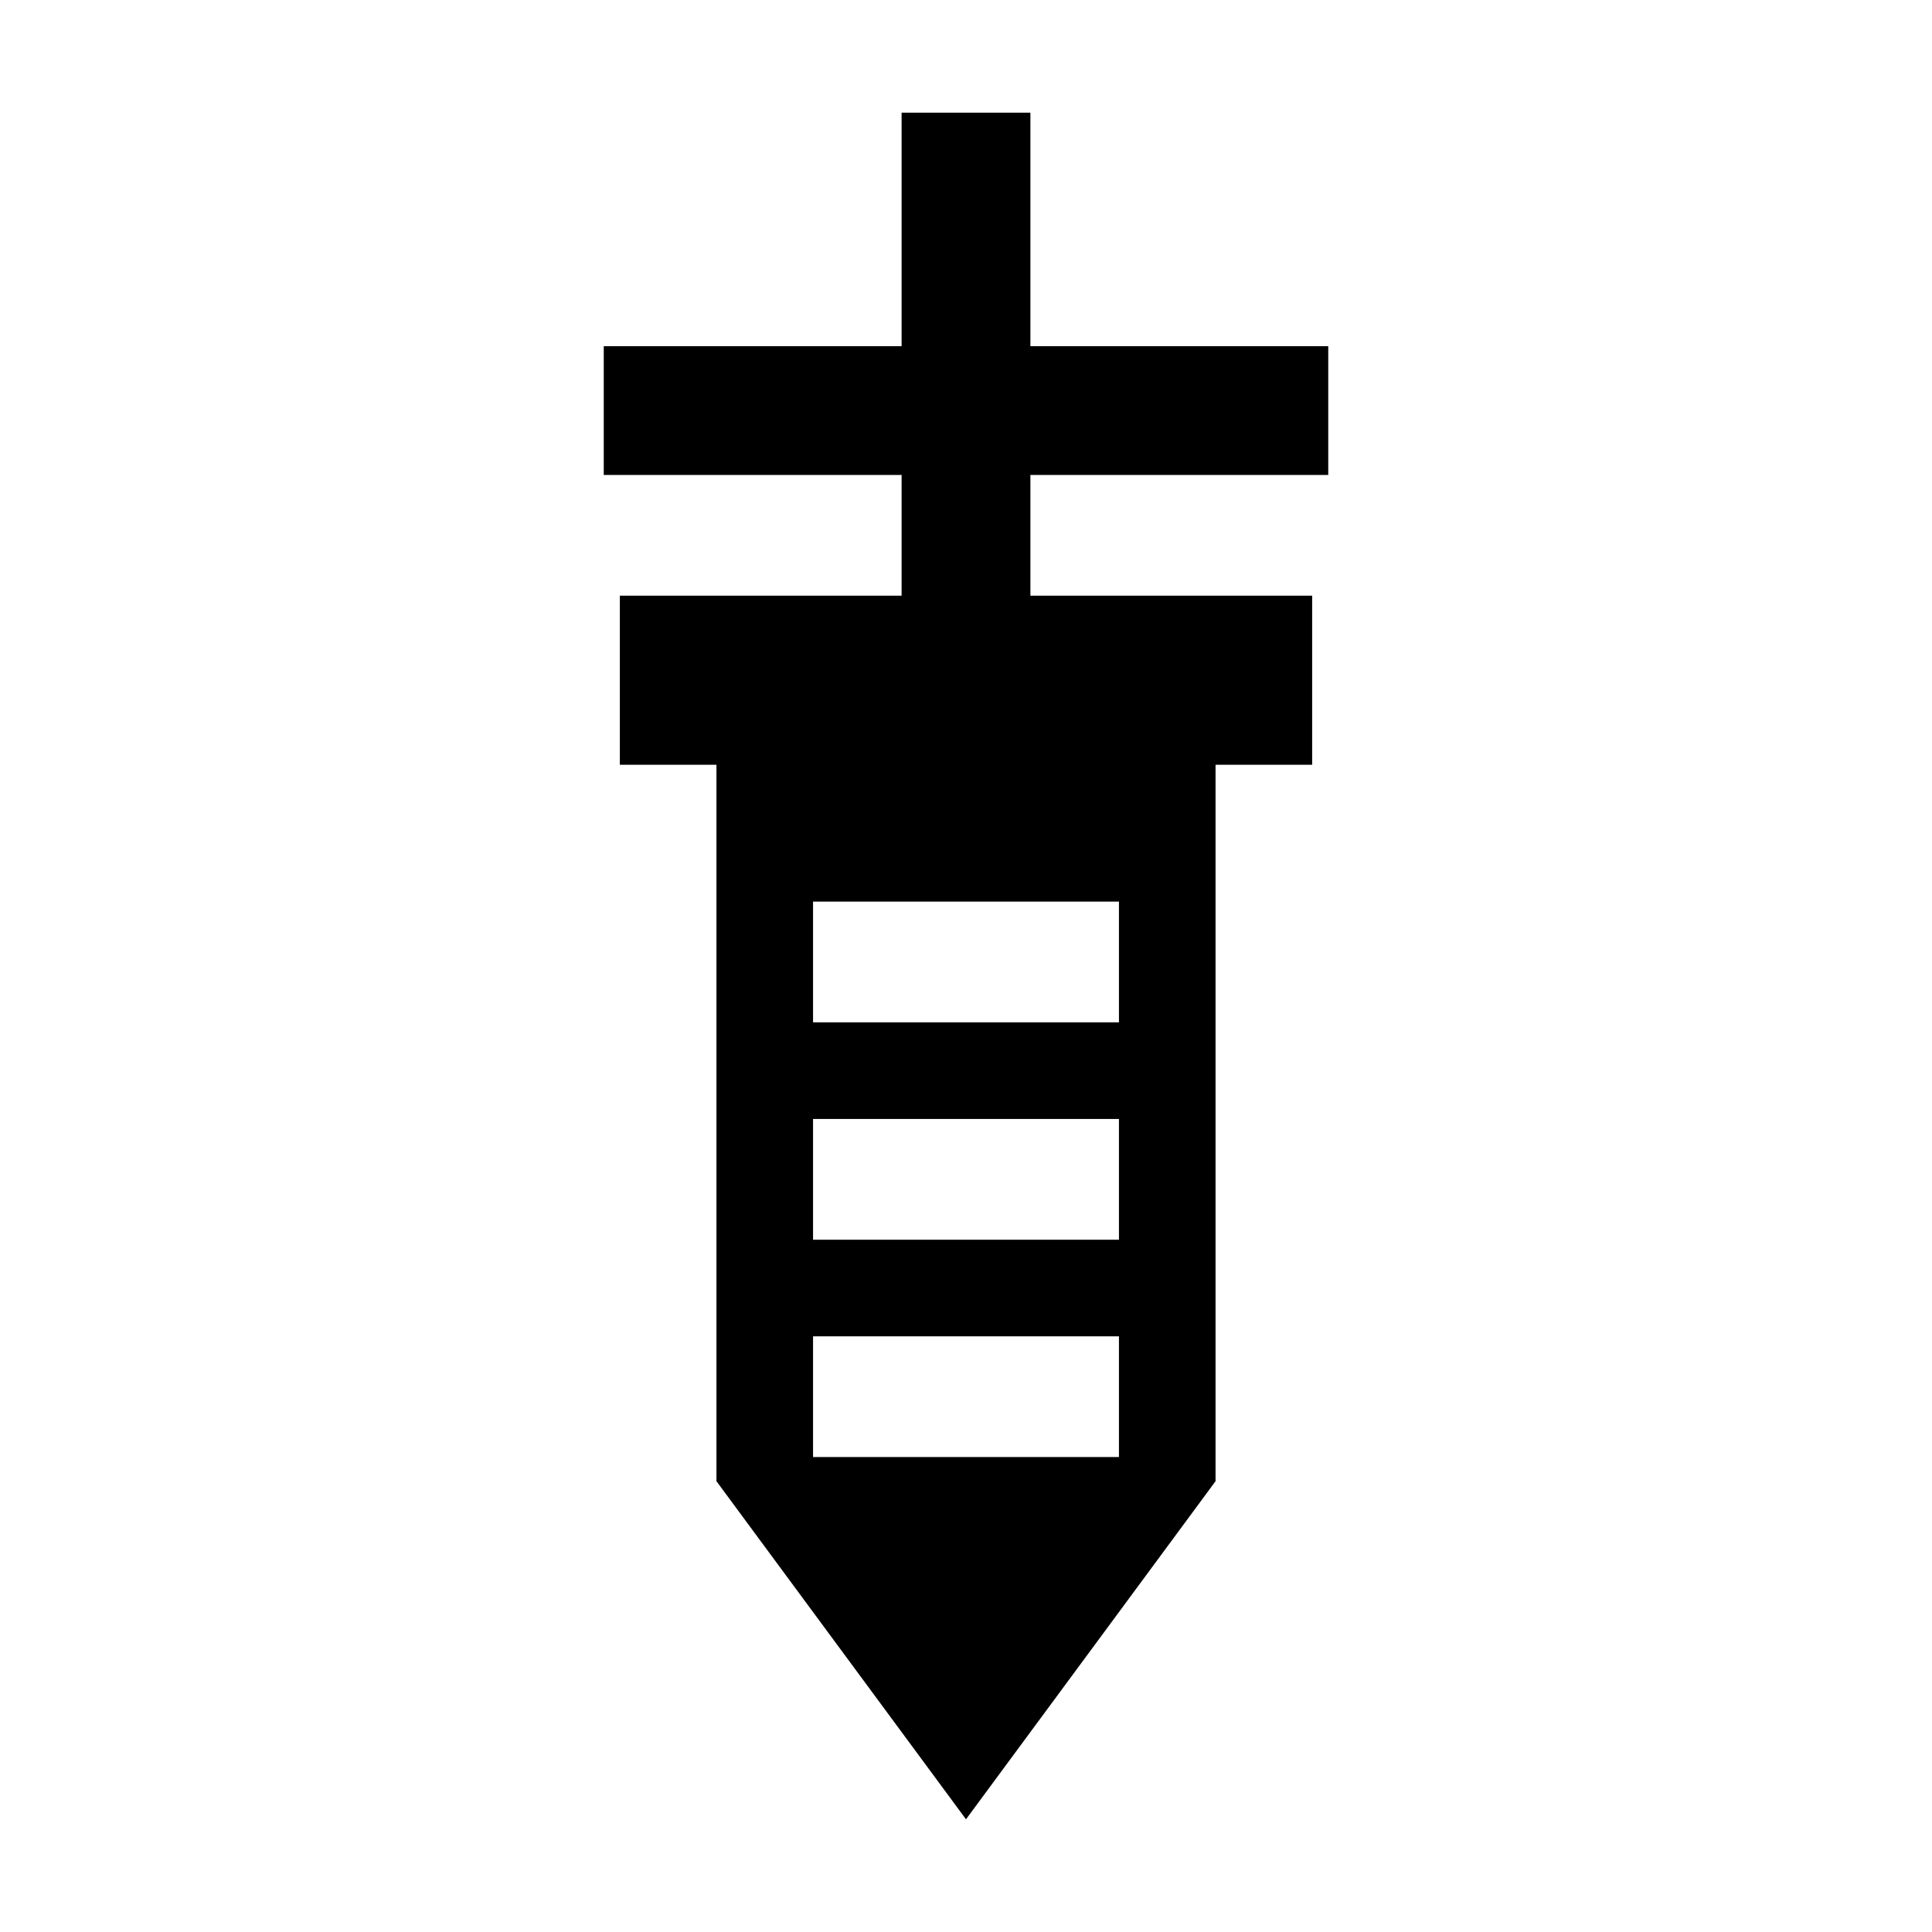
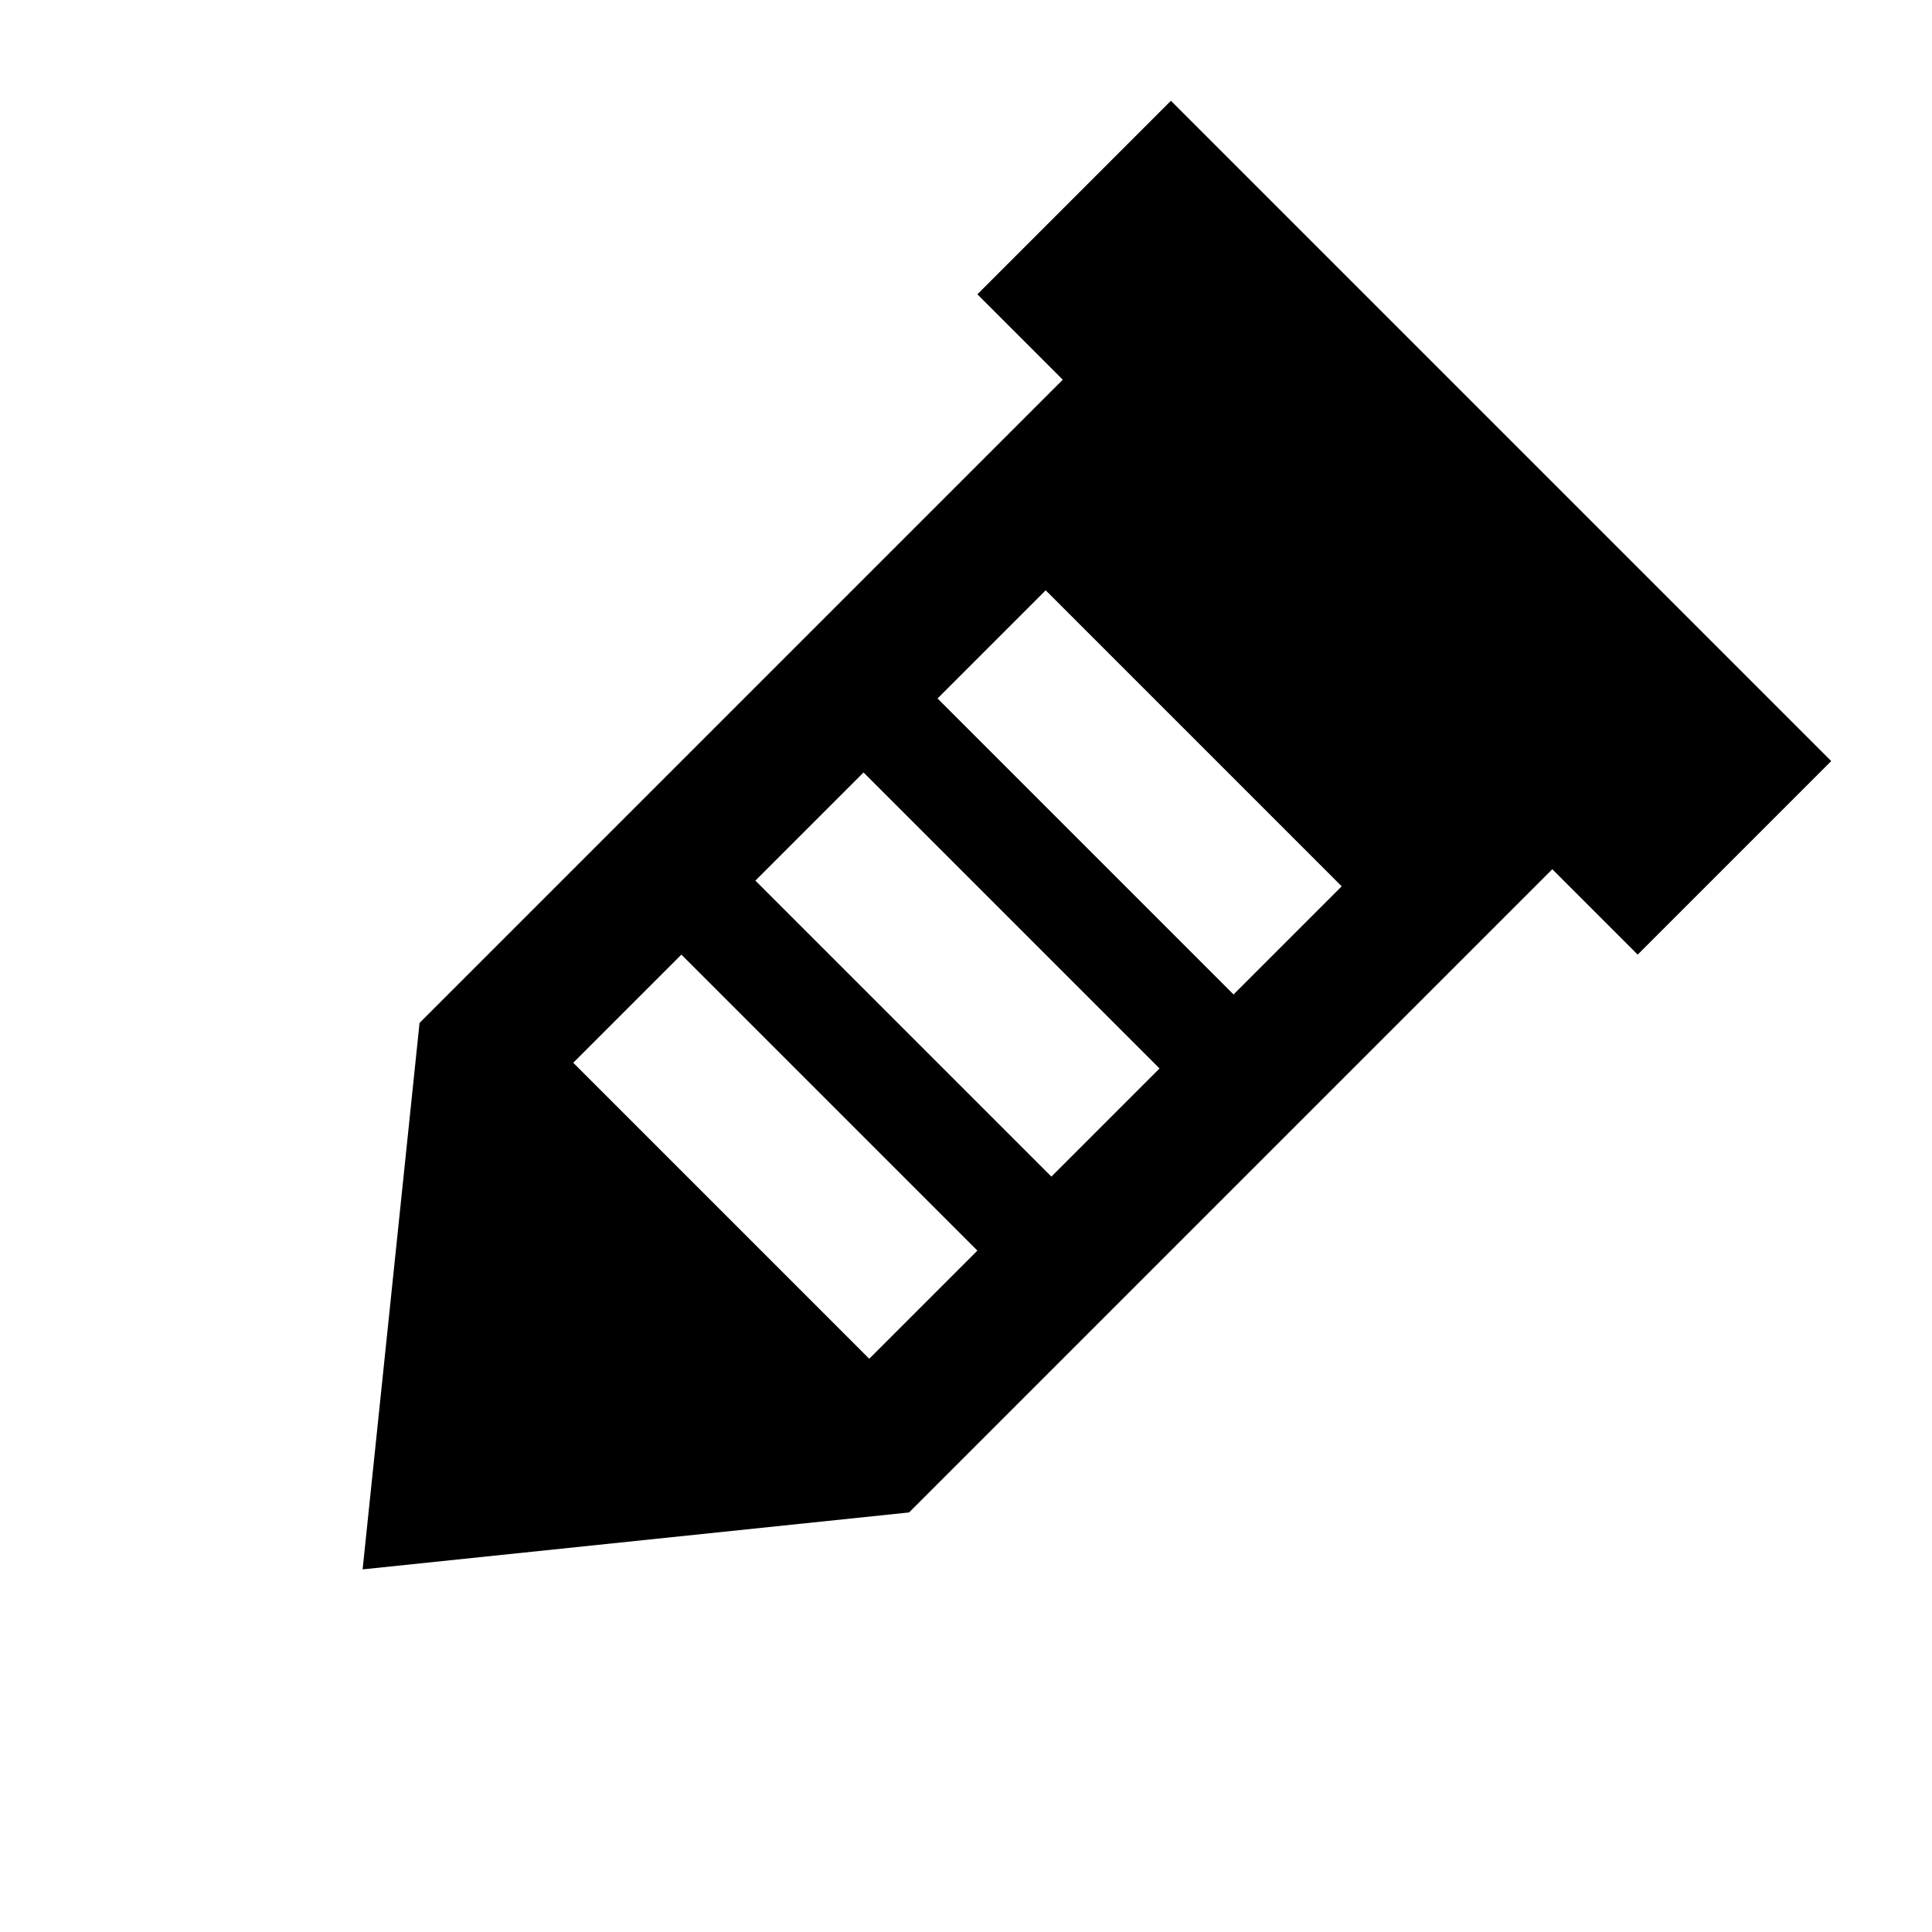
<svg xmlns="http://www.w3.org/2000/svg" viewBox="0 0 24 24" role="img" aria-label="Sheath">
-   <path fill="currentColor" fill-rule="evenodd" d="     M11.2 1.4 H12.8 V4.3 H16.5 V5.9 H12.8 V7.4 H16.3 V9.5 H15.1     V18.4 L12 22.6 L8.9 18.4 V9.5 H7.7 V7.4 H11.2 V5.9 H7.5 V4.3     H11.2 Z     M10.1 11.2 H13.9 V12.7 H10.1 Z     M10.1 13.9 H13.9 V15.4 H10.1 Z     M10.1 16.6 H13.9 V18.1 H10.1 Z   " />
+   <path fill="currentColor" fill-rule="evenodd" transform="rotate(45 12 12)" d="     M6.2 2.6 H17.8 V6 H16.3 V17.3 L12 22.6 L7.7 17.3 V6 H6.2 Z     M9.4 8 H14.6 V9.9 H9.4 Z     M9.4 11.2 H14.6 V13.1 H9.4 Z     M9.4 14.4 H14.6 V16.3 H9.4 Z   " />
</svg>
